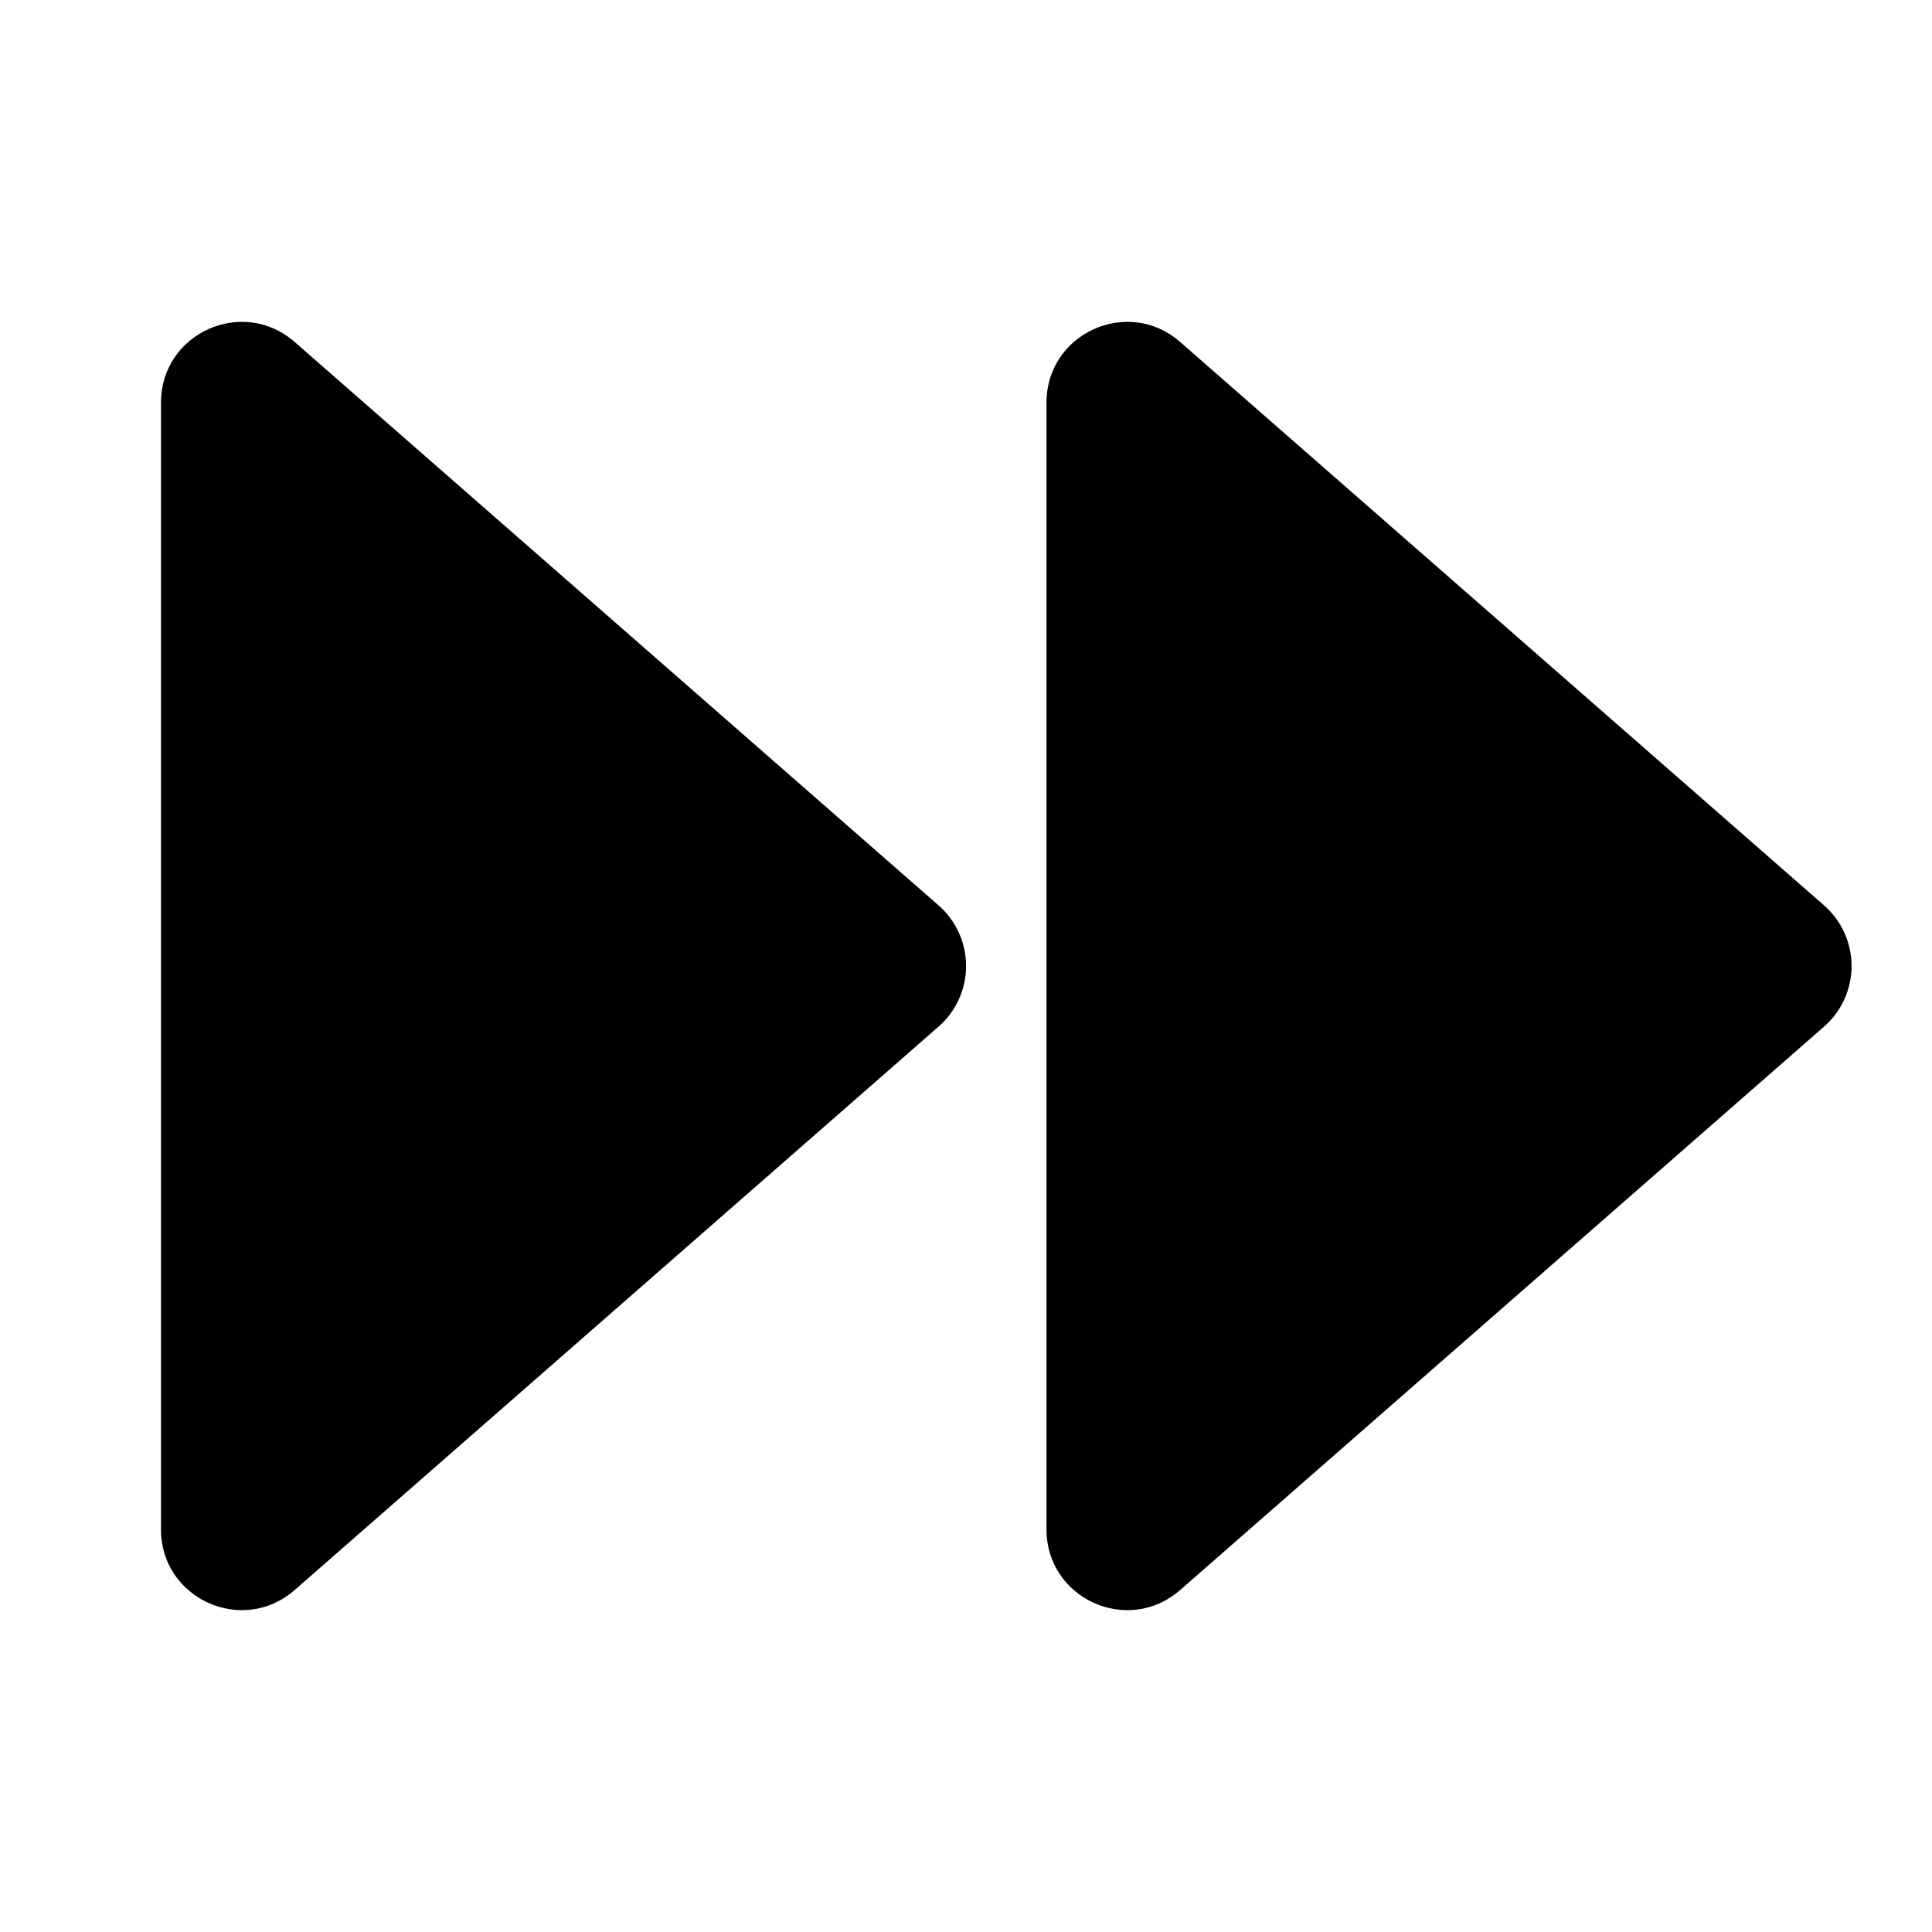
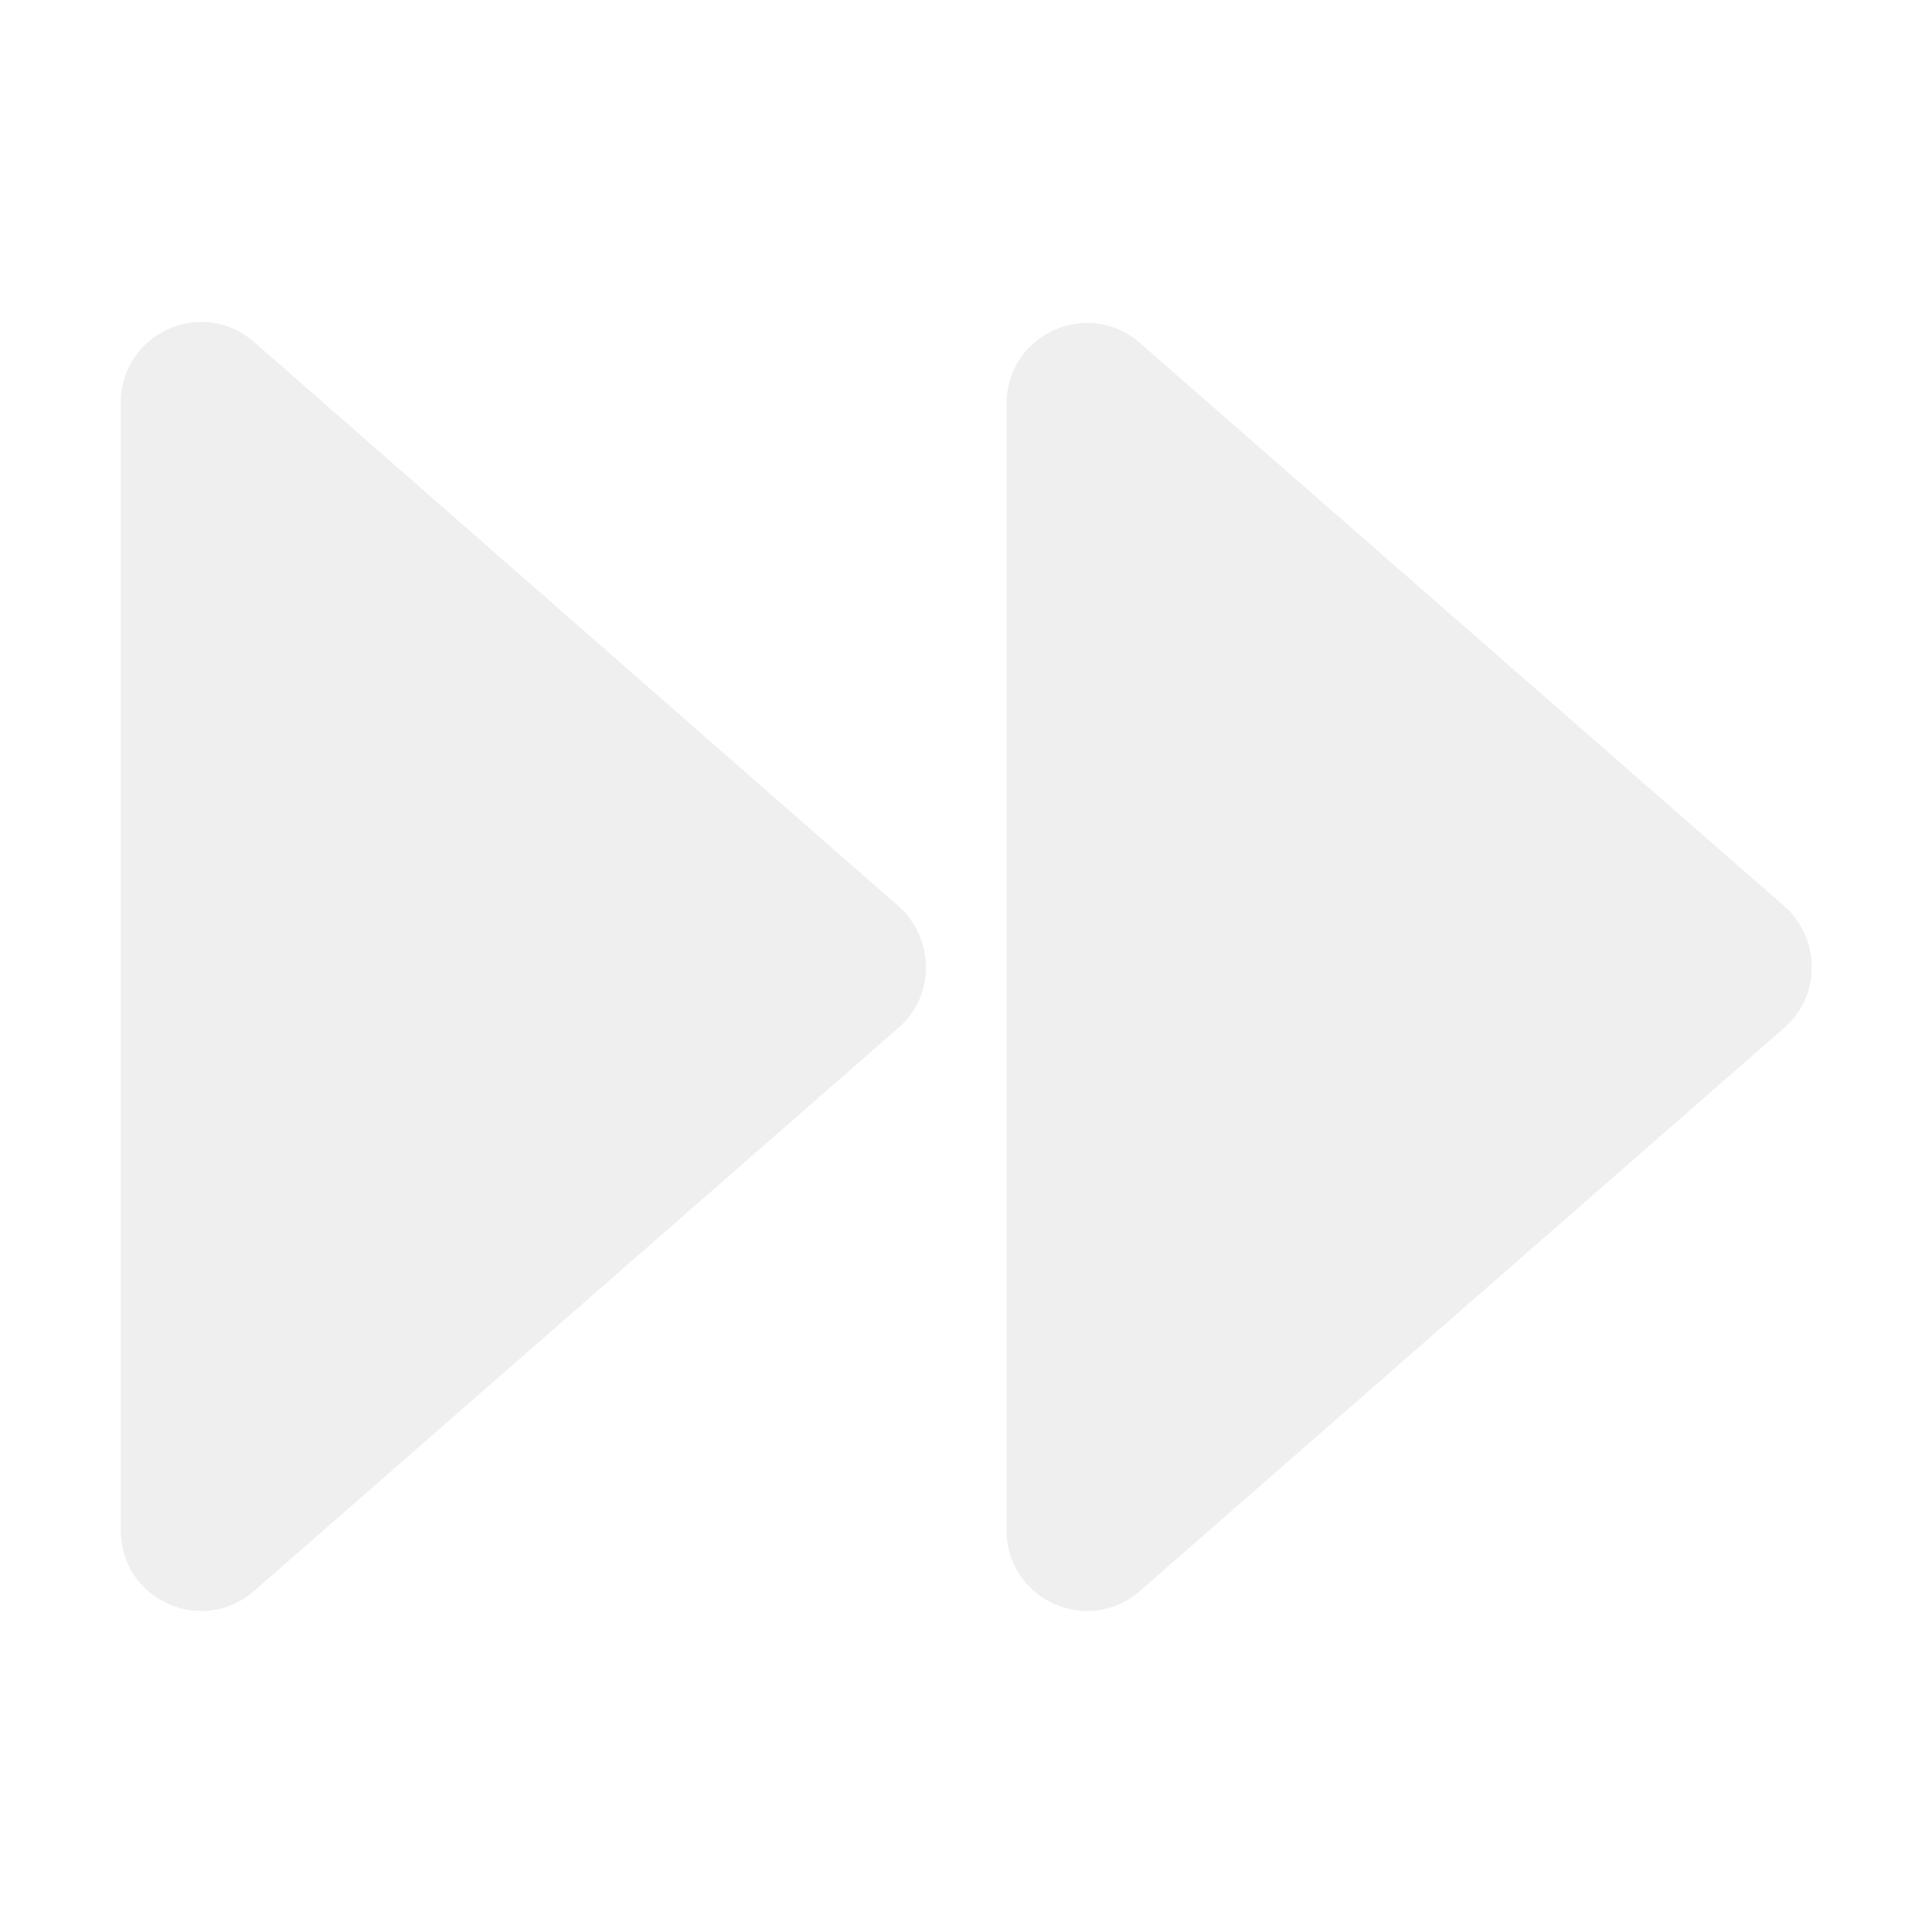
- <svg xmlns="http://www.w3.org/2000/svg" stroke="#000000" fill="currentColor" stroke-width="0px" viewBox="0 0 24 24" height="200" width="200">
-   <path d="M2 5v14c0 .86 1.012 1.318 1.659 .753l8 -7a1 1 0 0 0 0 -1.506l-8 -7c-.647 -.565 -1.659 -.106 -1.659 .753z" stroke="#000000" stroke-width="0px" />
-   <path d="M13 5v14c0 .86 1.012 1.318 1.659 .753l8 -7a1 1 0 0 0 0 -1.506l-8 -7c-.647 -.565 -1.659 -.106 -1.659 .753z" stroke="#000000" stroke-width="0px" />
+ <svg xmlns="http://www.w3.org/2000/svg" id="Layer_1" version="1.1" viewBox="0 0 200 200">
+   <defs>
+     <style>
+       .st0 {
+         fill: #efefef;
+       }
+     </style>
+   </defs>
+   <path class="st0" d="M12.5,41.7v116.7c0,7.2,8.4,11,13.8,6.3l66.7-58.3c3.5-3,3.8-8.3.8-11.8-.2-.3-.5-.5-.8-.8L26.3,35.4c-5.4-4.7-13.8-.9-13.8,6.3Z" />
+   <path class="st0" d="M104.2,41.7v116.7c0,7.2,8.4,11,13.8,6.3l66.7-58.3c3.5-3,3.8-8.3.8-11.8-.2-.3-.5-.5-.8-.8l-66.7-58.3c-5.4-4.7-13.8-.9-13.8,6.3Z" />
</svg>
